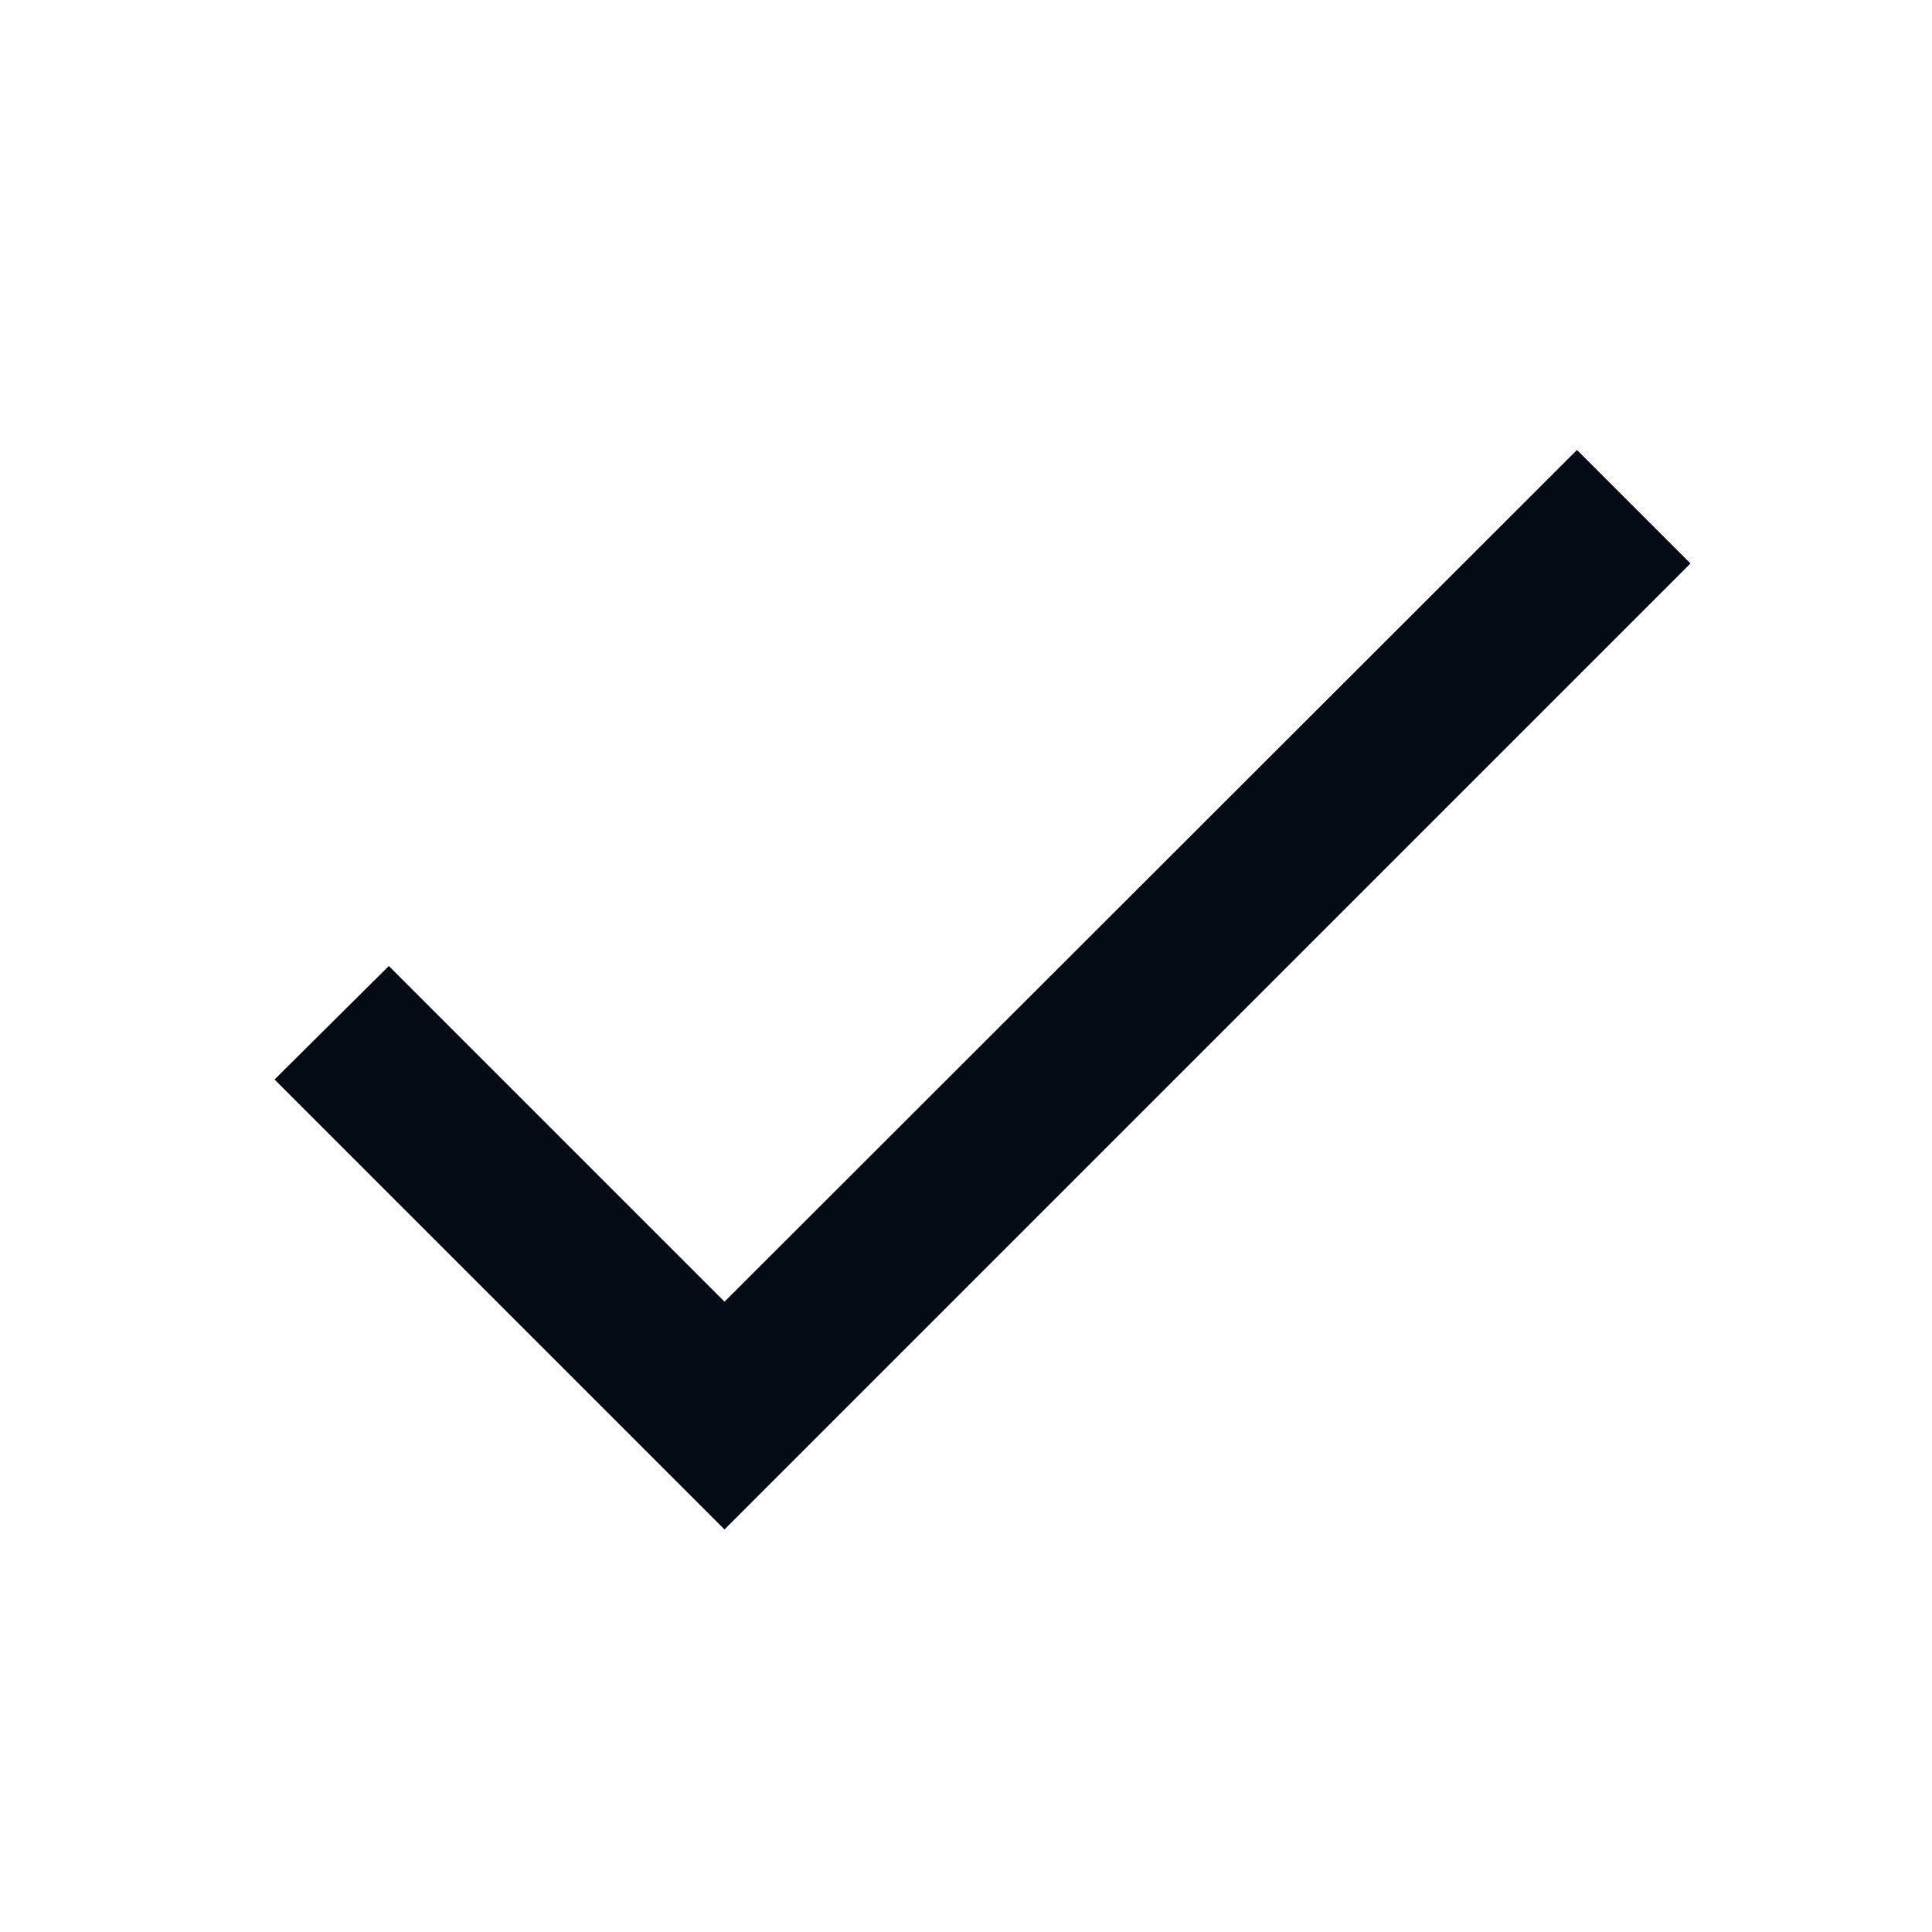
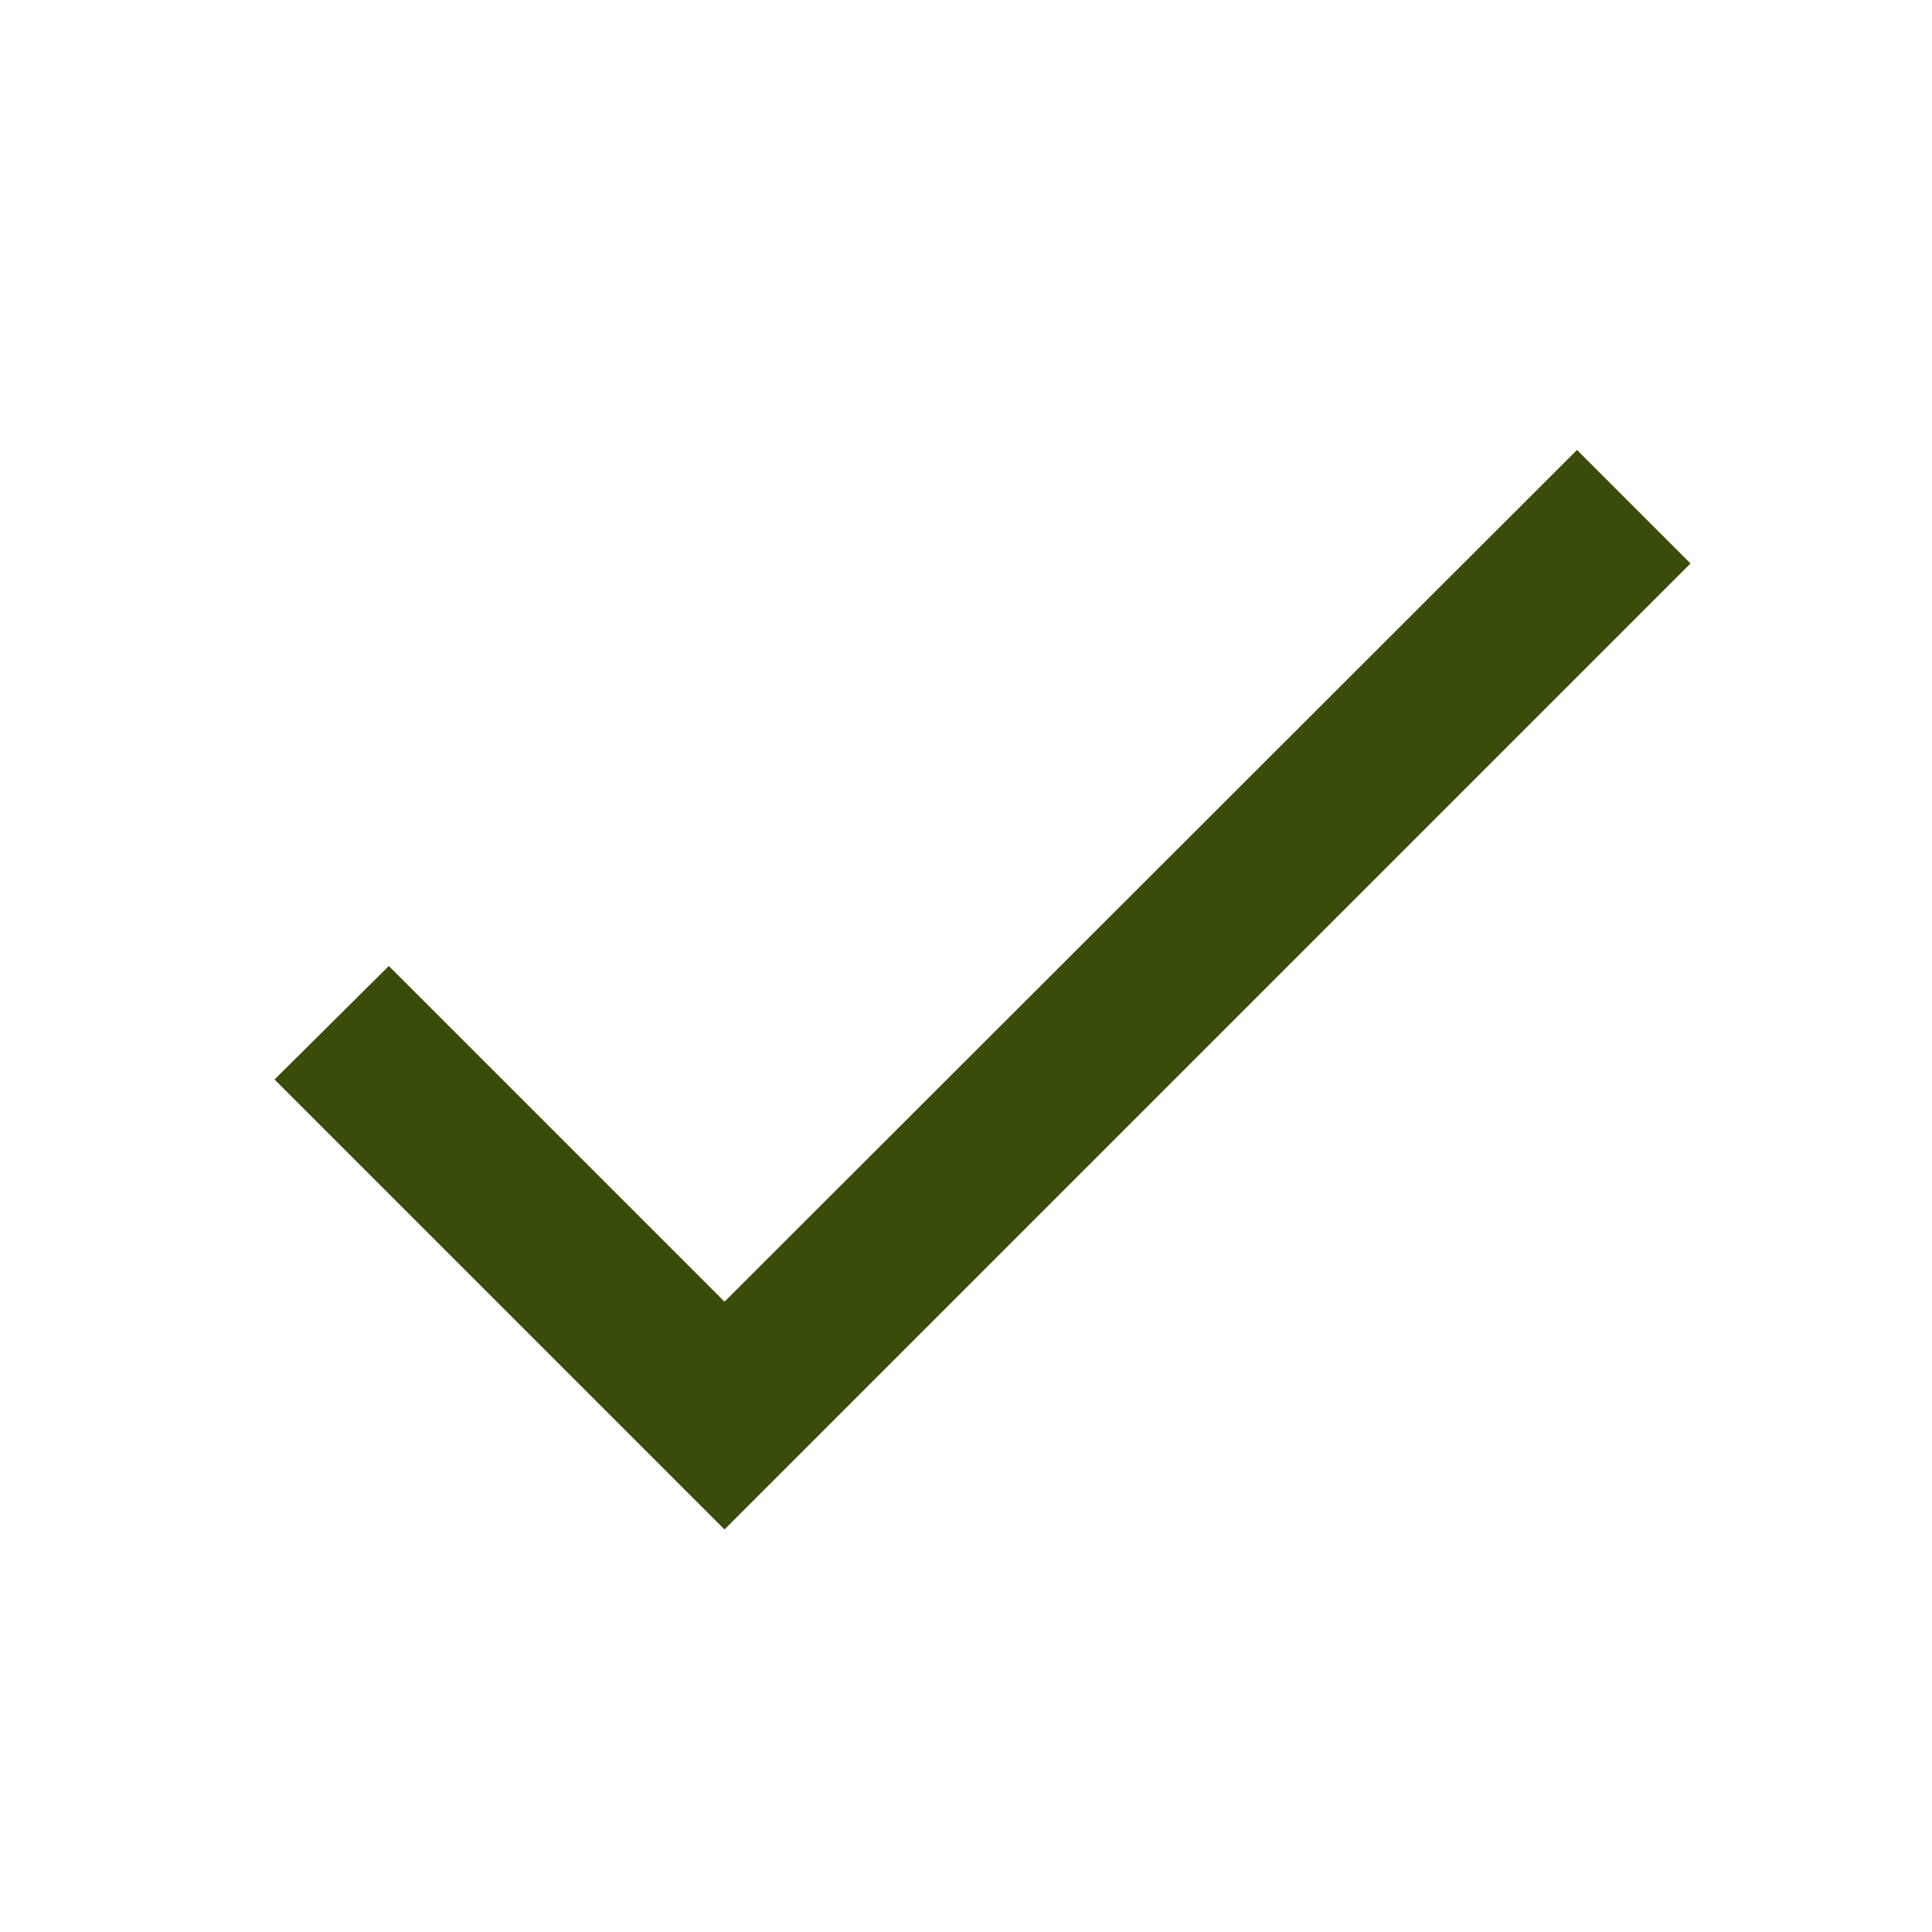
<svg xmlns="http://www.w3.org/2000/svg" width="20" height="20" viewBox="0 0 20 20" fill="none">
-   <path d="M7.5 13.475L4.025 10L2.842 11.175L7.5 15.833L17.5 5.833L16.325 4.658L7.5 13.475Z" fill="#050B15" />
+   <path d="M7.5 13.475L4.025 10L2.842 11.175L7.5 15.833L17.5 5.833L16.325 4.658L7.5 13.475Z" fill="#394C0A" />
</svg>
